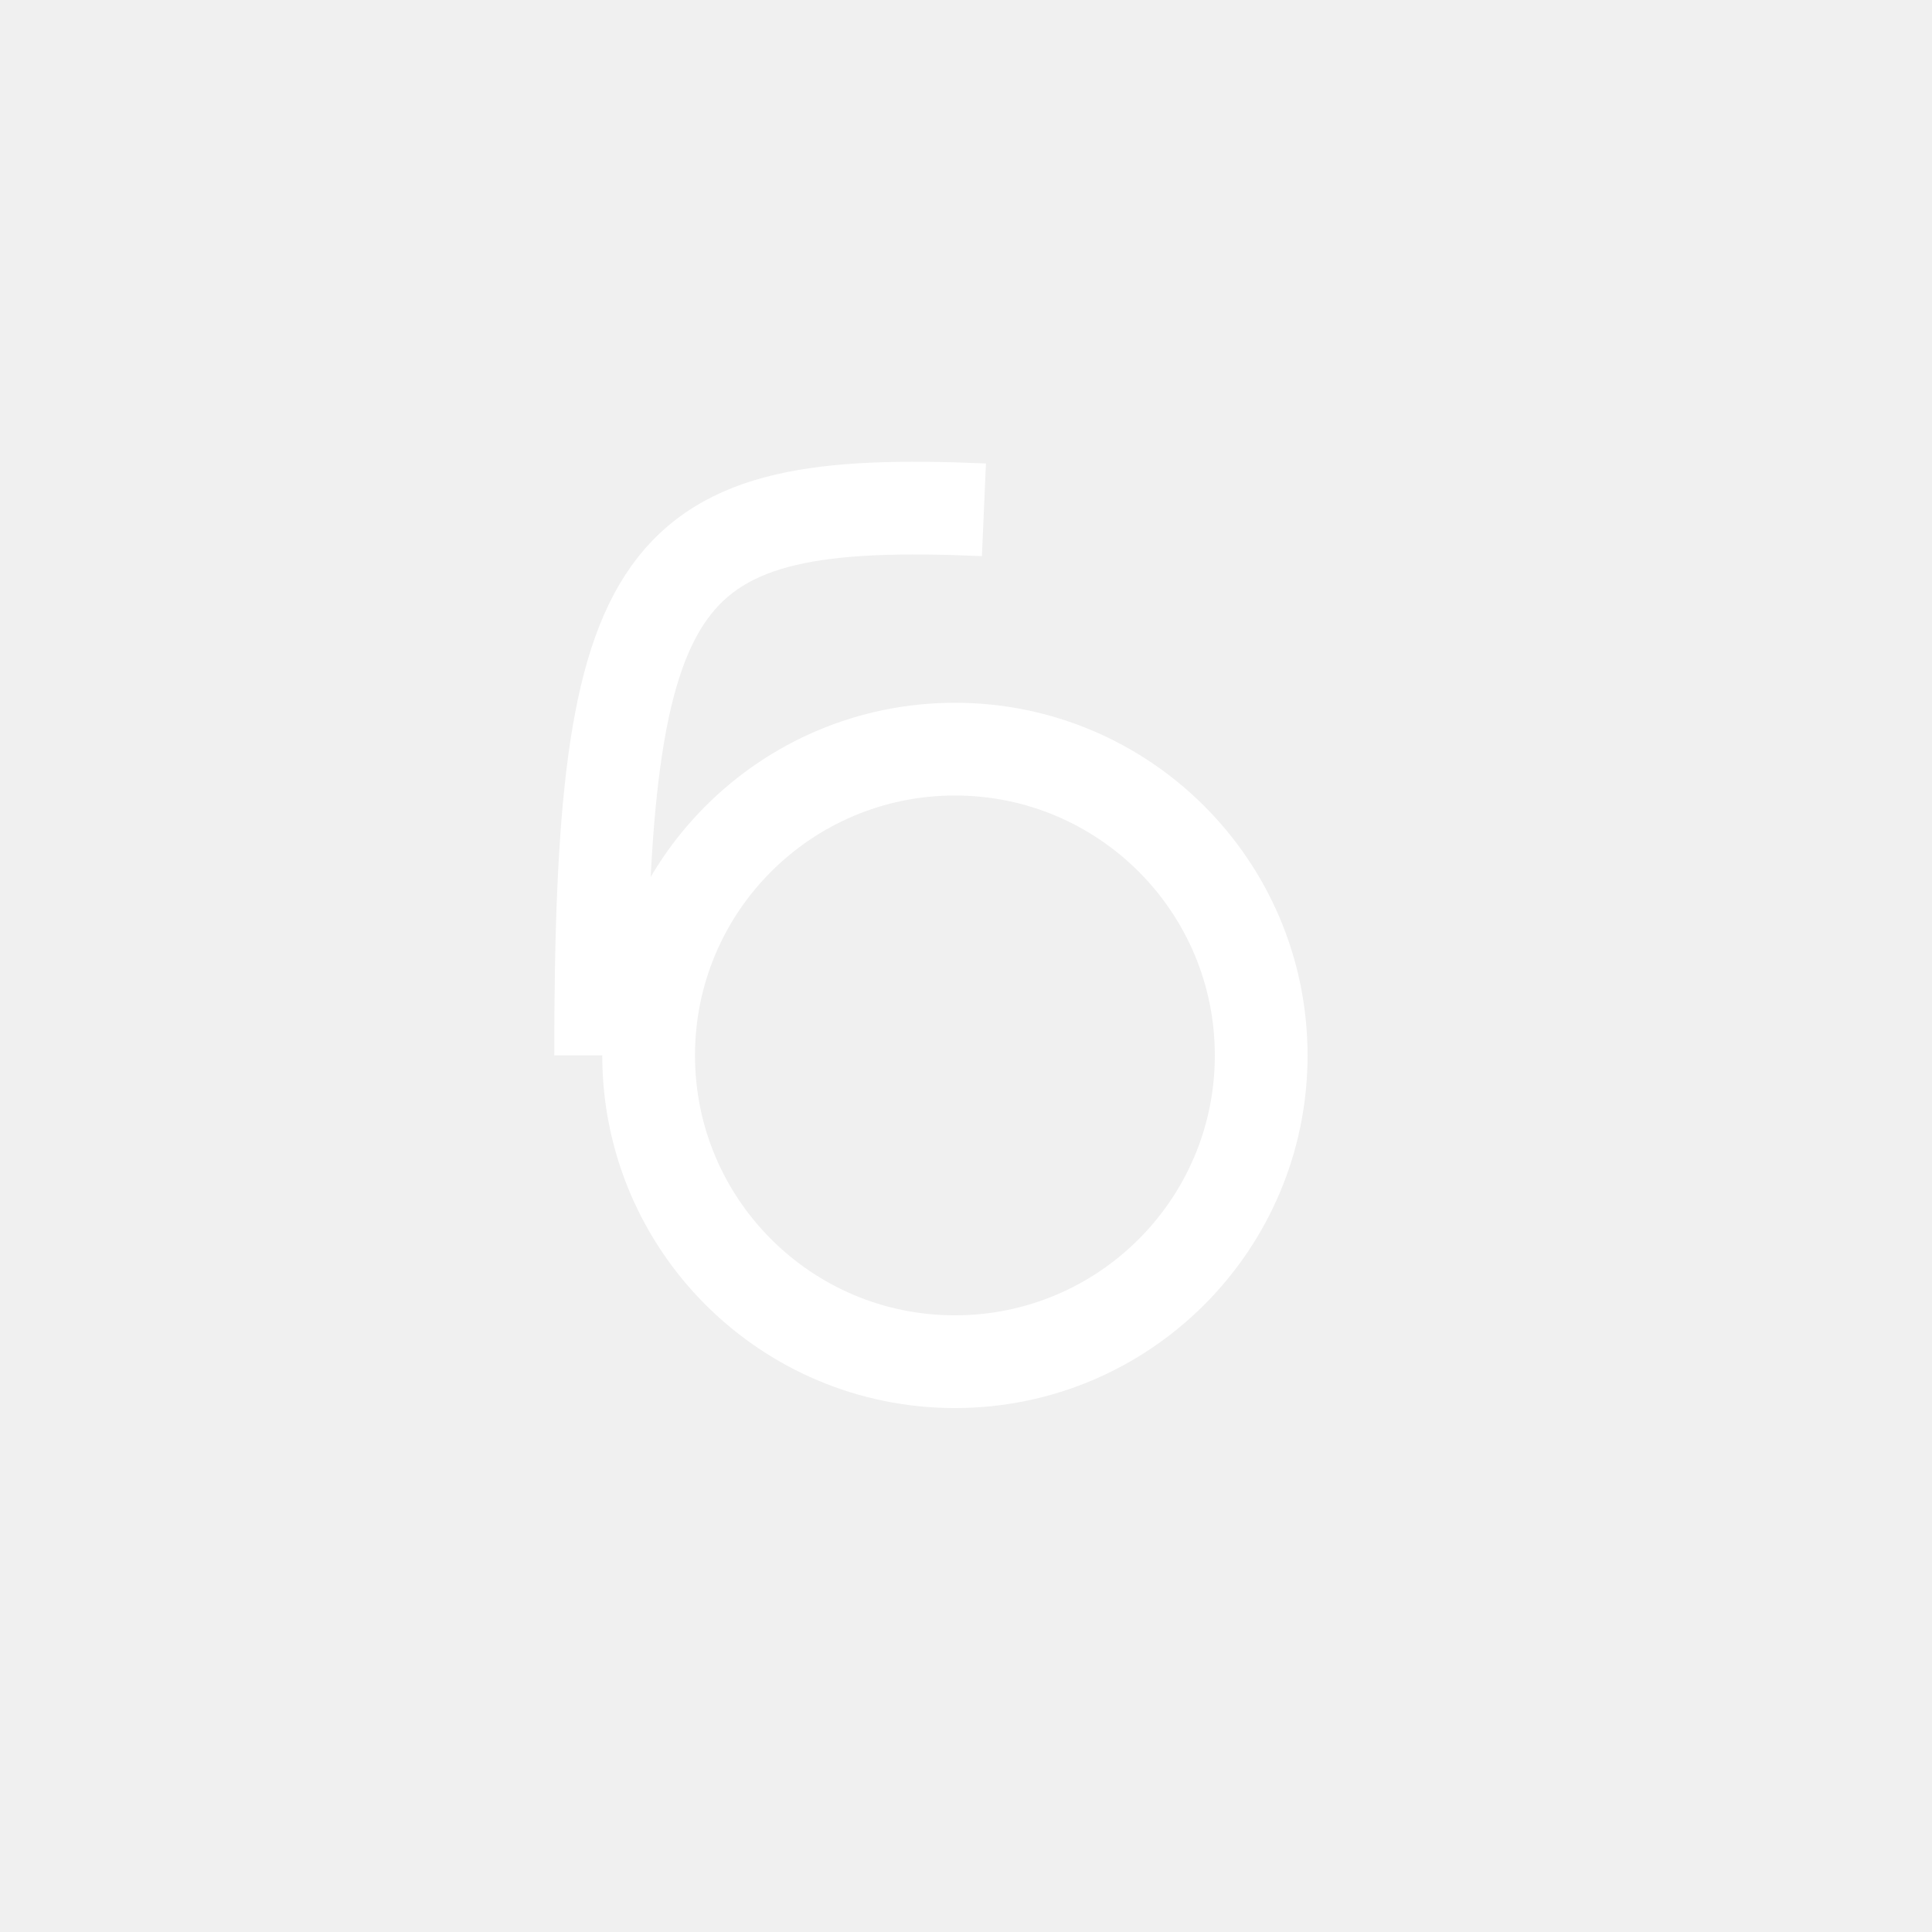
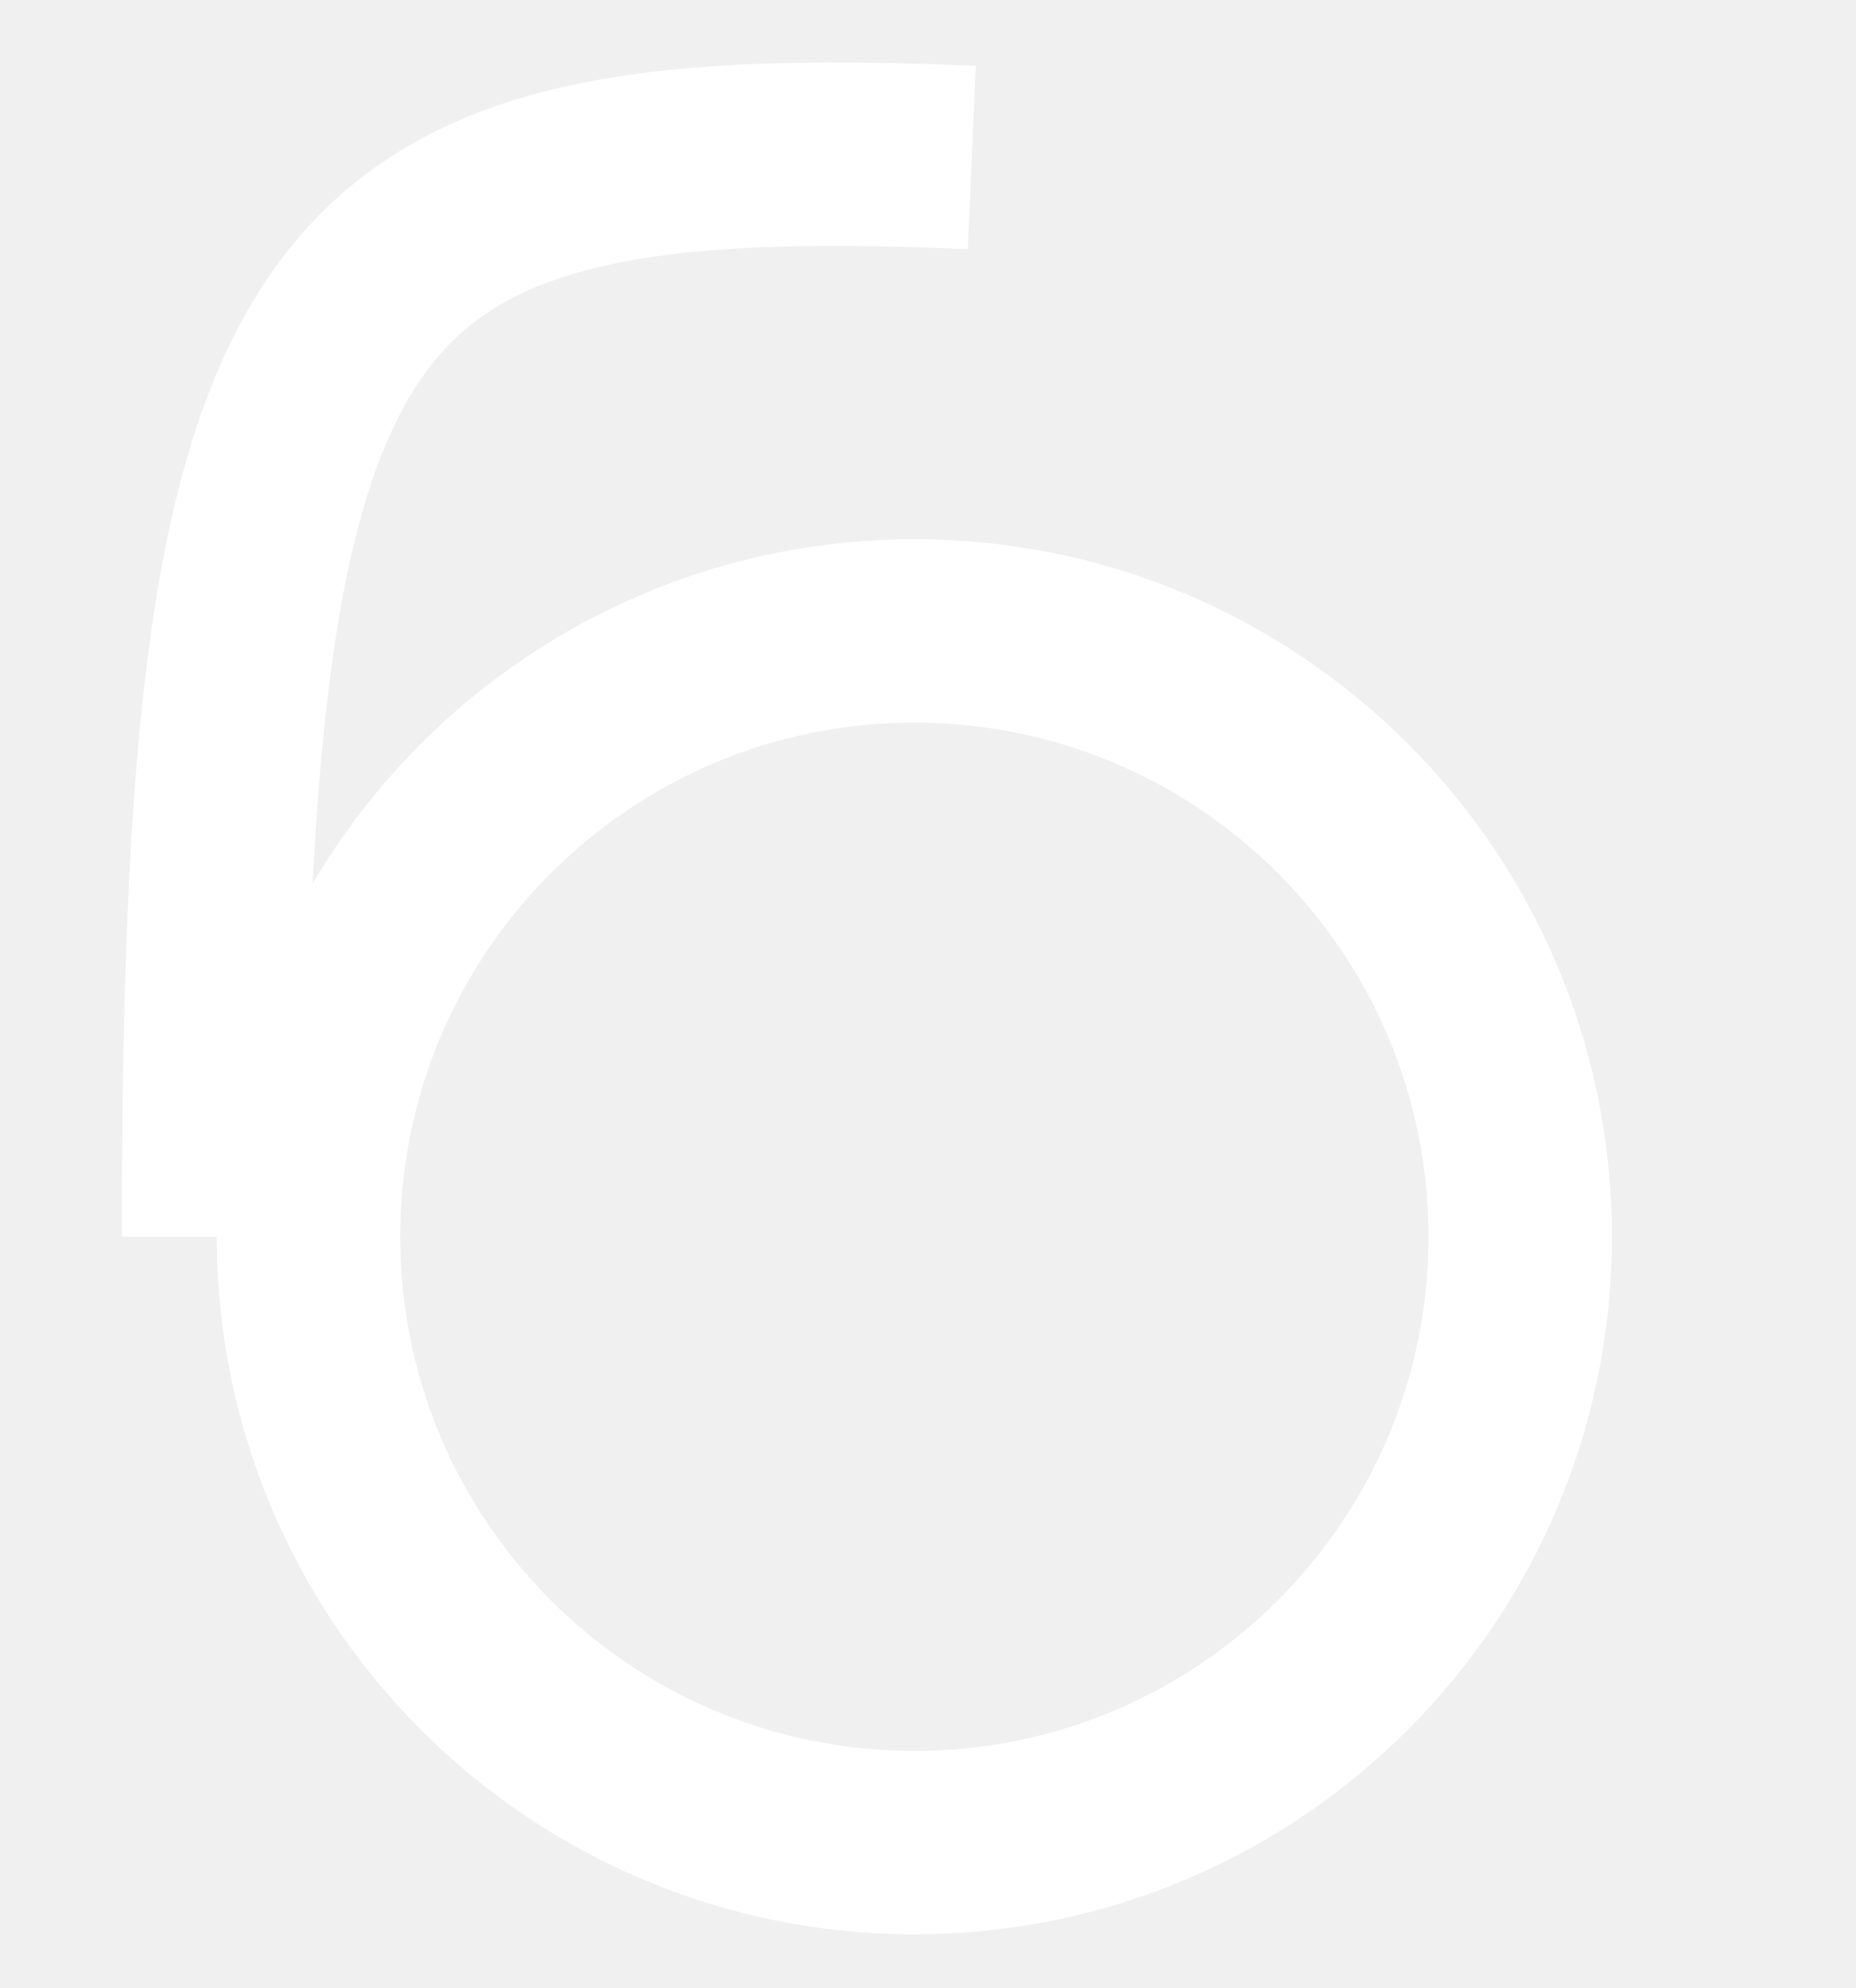
- <svg xmlns="http://www.w3.org/2000/svg" version="1.1" x="0px" y="0px" viewBox="0 0 1000 1000" style="enable-background:new 0 0 1000 1000;" xml:space="preserve">
+ <svg xmlns="http://www.w3.org/2000/svg" version="1.1" x="0px" y="0px" width="210" height="225" viewBox="255 240 485.52 485.52" style="enable-background:new 0 0 1000 1000;" xml:space="preserve">
  <style type="text/css">
	.st0{display:none;}
	.st1{display:inline;fill:url(#SVGID_1_);}
	.st2{display:inline;fill:none;stroke:#FFFFFF;stroke-width:48;stroke-miterlimit:10;}
	.st3{fill:none;stroke:#FFFFFF;stroke-width:48;stroke-miterlimit:10;}
</style>
  <g id="Layer_2" class="st0">
    <radialGradient id="SVGID_1_" cx="500.062" cy="500.434" r="895.056" gradientTransform="matrix(0.8052 0 0 0.4533 97.3736 273.1489)" gradientUnits="userSpaceOnUse">
      <stop offset="0" style="stop-color:#3EB1DD" />
      <stop offset="0.774" style="stop-color:#3D8BDD" />
    </radialGradient>
    <rect x="0" class="st1" width="1000" height="1000" />
  </g>
  <g id="Layer_14" class="st0">
    <polyline class="st2" points="292.06,254.43 408.06,254.43 408.06,756.43  " />
    <path class="st2" d="M513.58,448.27c0-217.06,263.44-243.67,263.42-11.34c-0.02,216.15-277.21-20.07-277.21,205.93v89.68H773.9   v-79.49" />
  </g>
  <g id="Layer_3" class="st0">
    <polyline class="st2" points="292.06,254.43 408.06,254.43 408.06,756.43  " />
    <polyline class="st2" points="507,254 623,254 623,756  " />
  </g>
  <g id="Layer_1" class="st0">
    <polyline class="st2" points="136.06,253.43 252.06,253.43 252.06,755.43  " />
    <circle class="st2" cx="611.09" cy="492.34" r="212.76" />
  </g>
  <g id="Layer_13" class="st0">
    <circle class="st2" cx="498.96" cy="453.51" r="158.53" />
    <path class="st2" d="M682.33,453.51c0,254.58-28.43,289.8-198.39,282.41" />
  </g>
  <g id="Layer_12" class="st0">
    <circle class="st2" cx="500.44" cy="606.06" r="129.56" />
    <circle class="st2" cx="498.25" cy="369.36" r="89.15" />
  </g>
  <g id="Layer_11" class="st0">
    <path class="st2" d="M305.12,348.22V261h390.47v127.96c-329.35,0-373.49,44.67-373.49,350.43h101.86" />
  </g>
  <g id="Layer_5">
    <circle class="st3" cx="494.26" cy="546.28" r="158.53" />
    <path class="st3" d="M310.89,546.28c0-254.58,28.43-289.8,198.39-282.41" />
  </g>
  <g id="Layer_6" class="st0">
    <path class="st2" d="M544.29,261.99c0,0-105,0.26-153,0.26v121.71c398.05-1.4,422,379.03-0.58,351.81l-0.42-72.77" />
  </g>
  <g id="Layer_10" class="st0">
    <line class="st2" x1="577.59" y1="383.5" x2="577.59" y2="763.78" />
    <path class="st2" d="M480.5,234.75C480.5,412,474.52,474,331.11,474v82.18H699" />
  </g>
  <g id="Layer_7" class="st0">
    <path class="st2" d="M323.49,295.99h72.8c81.85,0,148.2,66.35,148.2,148.2v55.9" />
    <path class="st2" d="M352.89,496.59h227.5c63.9,0,115.7,51.8,115.7,115.7s-51.8,115.7-115.7,115.7h-208" />
  </g>
  <g id="Layer_8" class="st0">
    <path class="st2" d="M393.58,441.7c0-217.06,263.44-243.67,263.42-11.34c-0.02,216.15-277.21-20.07-277.21,205.93v89.68H653.9   v-79.49" />
  </g>
  <g id="Layer_9" class="st0">
    <polyline class="st2" points="408,254 524,254 524,756  " />
  </g>
  <g id="Layer_4" class="st0">
    <circle class="st2" cx="496.76" cy="496.86" r="212.76" />
  </g>
</svg>
